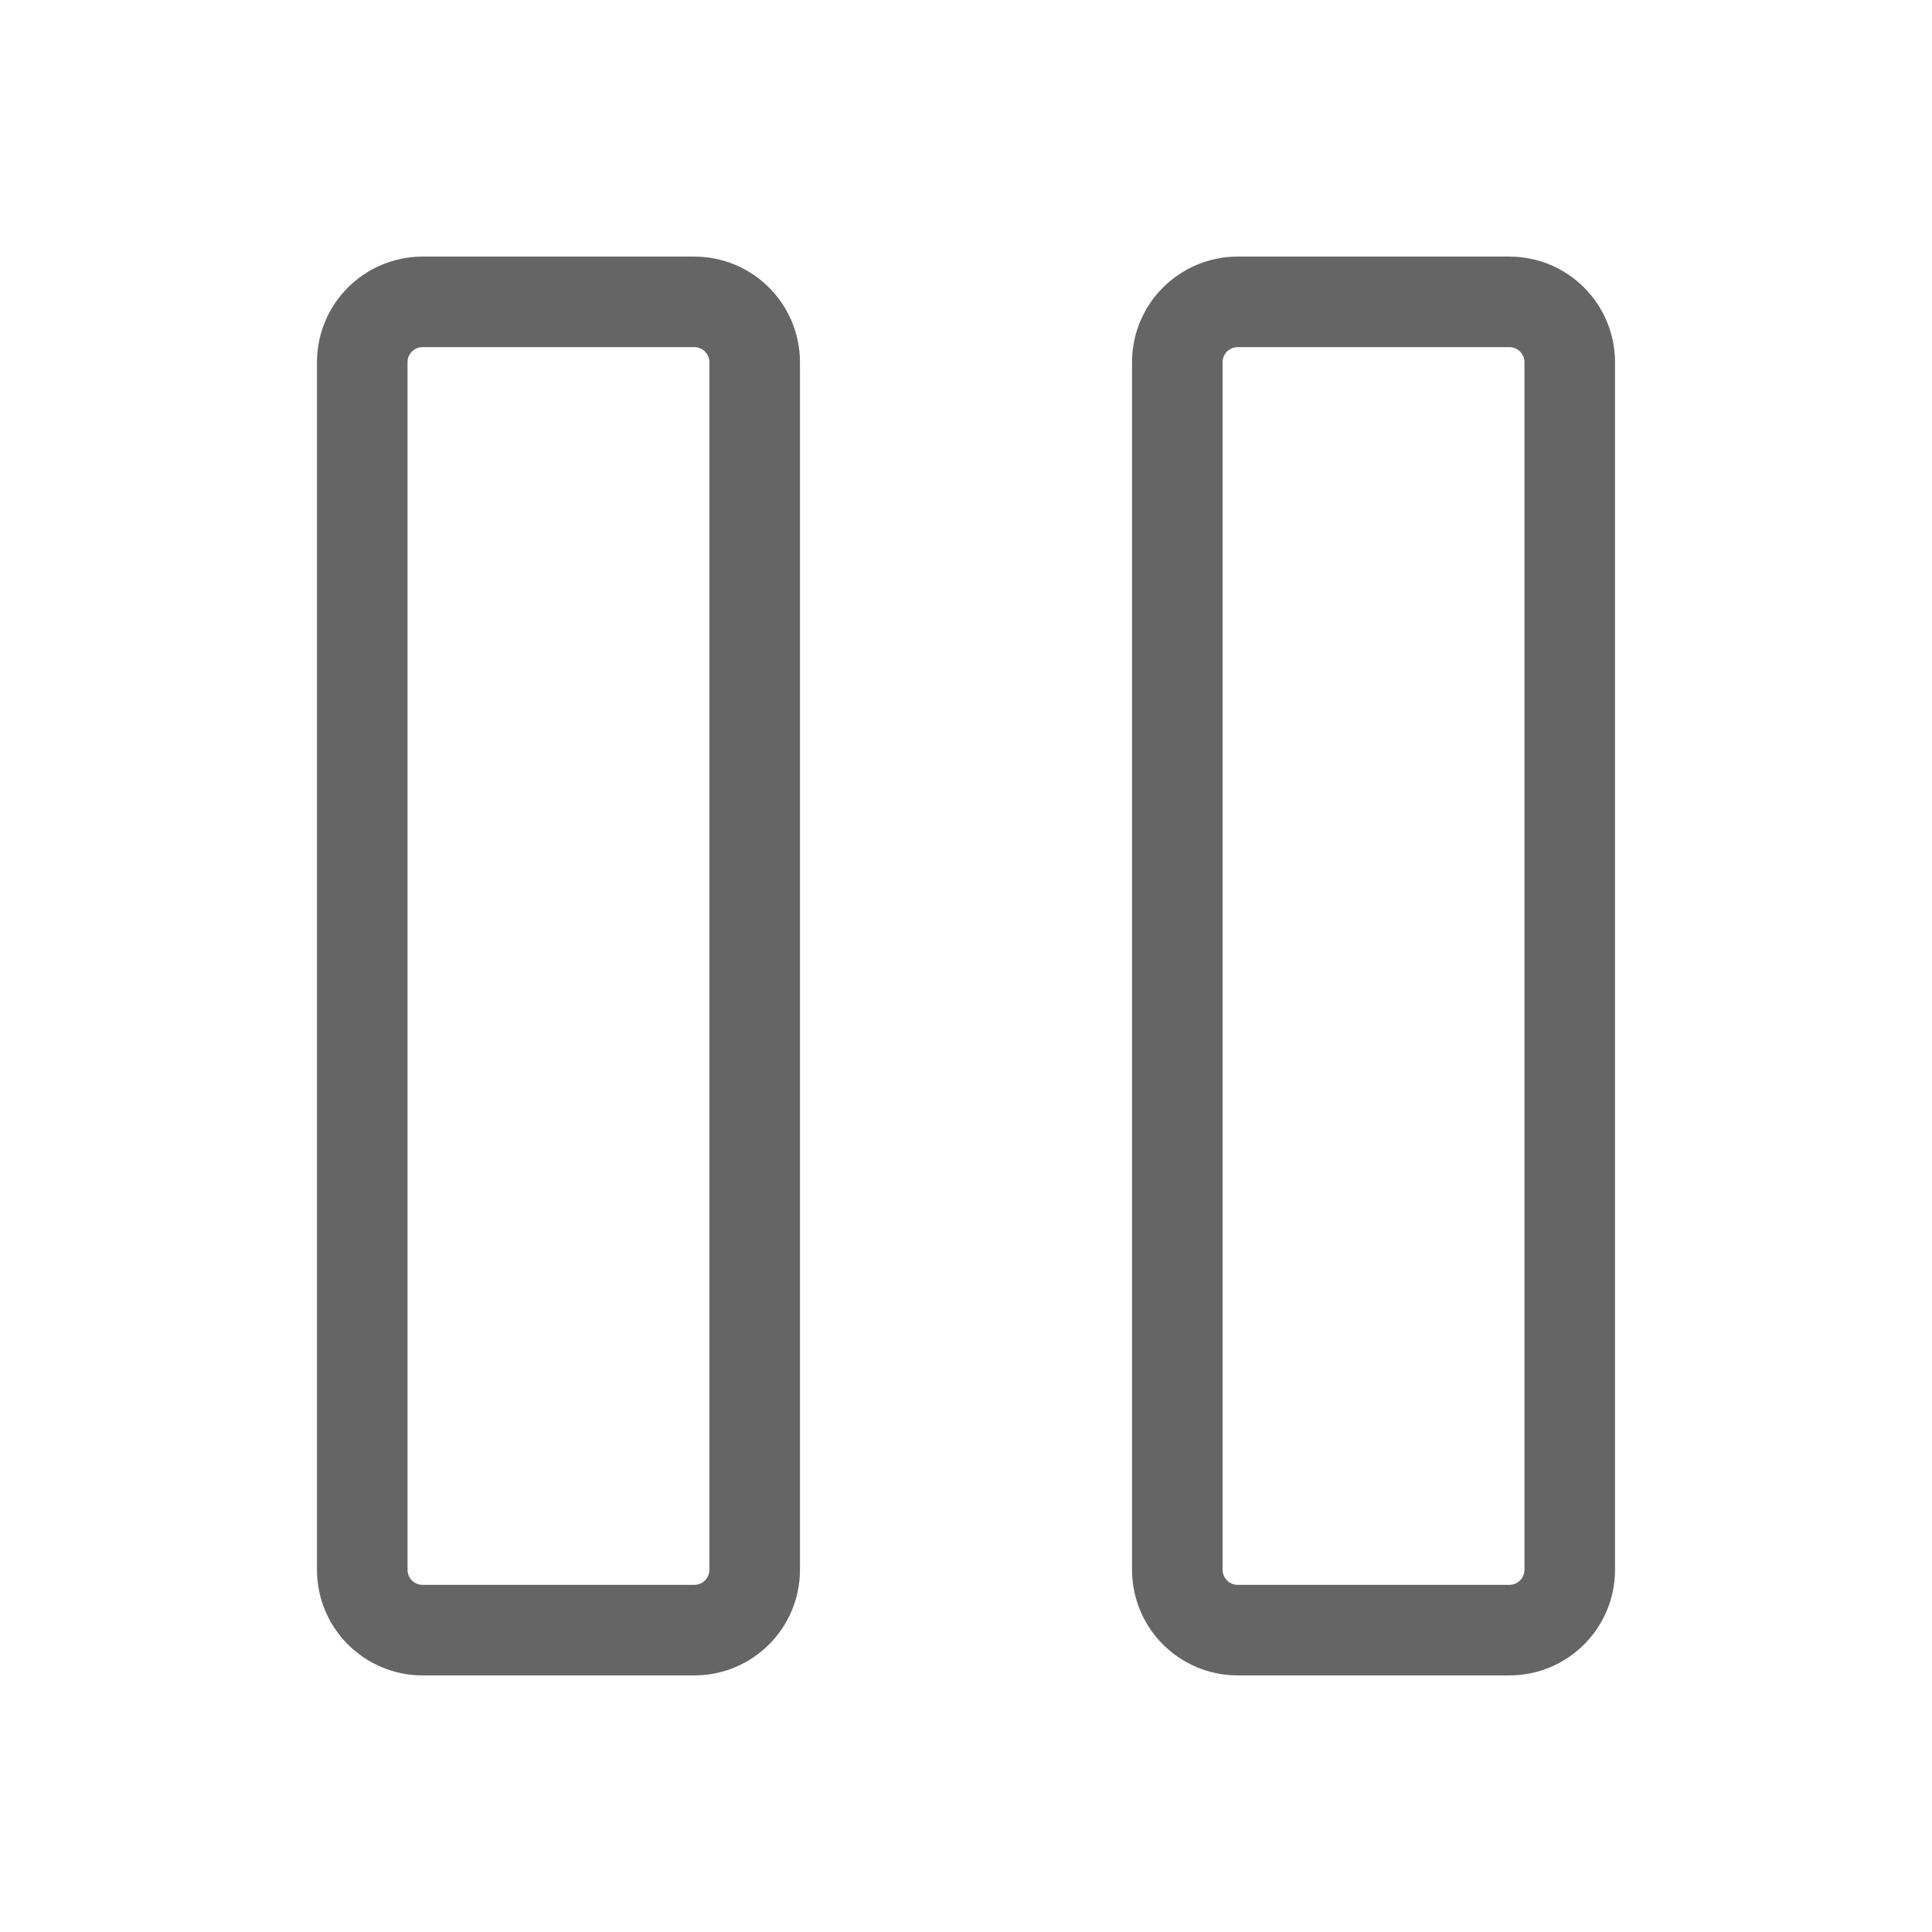
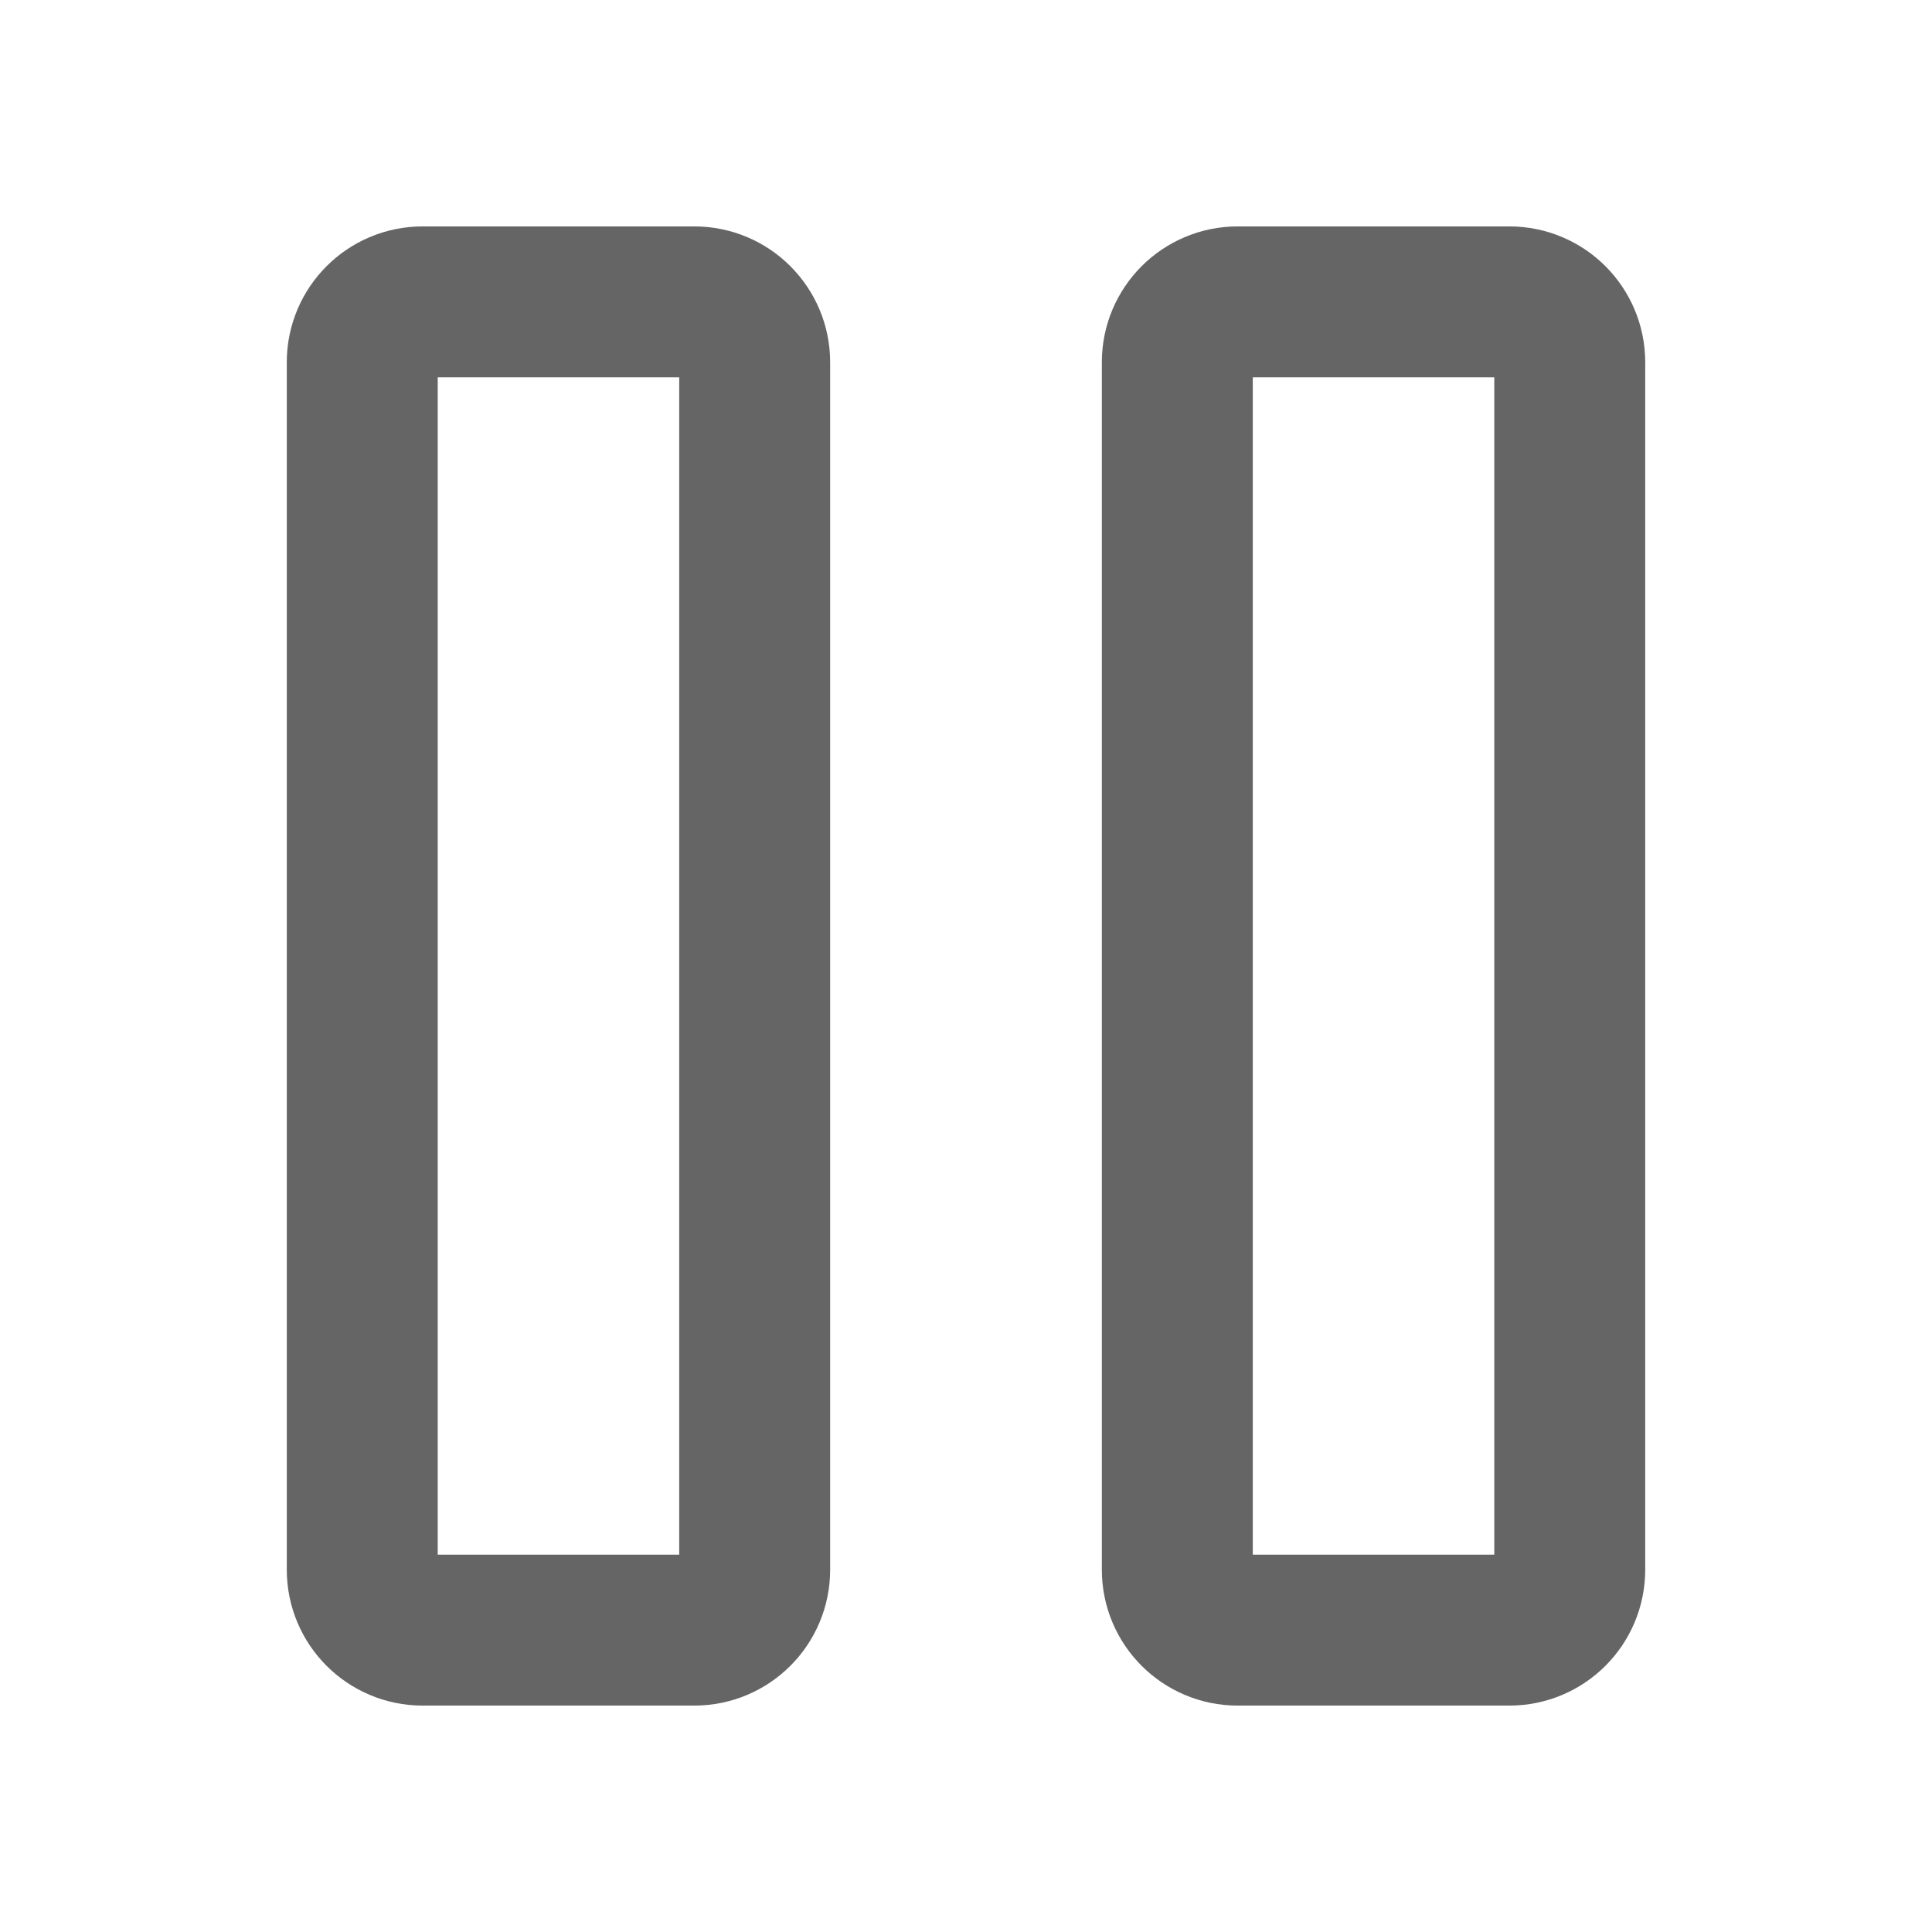
<svg xmlns="http://www.w3.org/2000/svg" viewBox="0 0 256 256">
  <rect fill="none" height="256" width="256" />
-   <rect fill="none" height="176" rx="8" stroke="#656565" stroke-linecap="round" stroke-linejoin="round" stroke-width="12" width="52" x="156" y="40" />
-   <rect fill="none" height="176" rx="8" stroke="#656565" stroke-linecap="round" stroke-linejoin="round" stroke-width="12" width="52" x="48" y="40" />
+   <rect fill="none" height="176" rx="8" stroke="#656565" stroke-linecap="round" stroke-linejoin="round" stroke-width="20" width="52" x="156" y="40" />
+   <rect fill="none" height="176" rx="8" stroke="#656565" stroke-linecap="round" stroke-linejoin="round" stroke-width="20" width="52" x="48" y="40" />
</svg>
